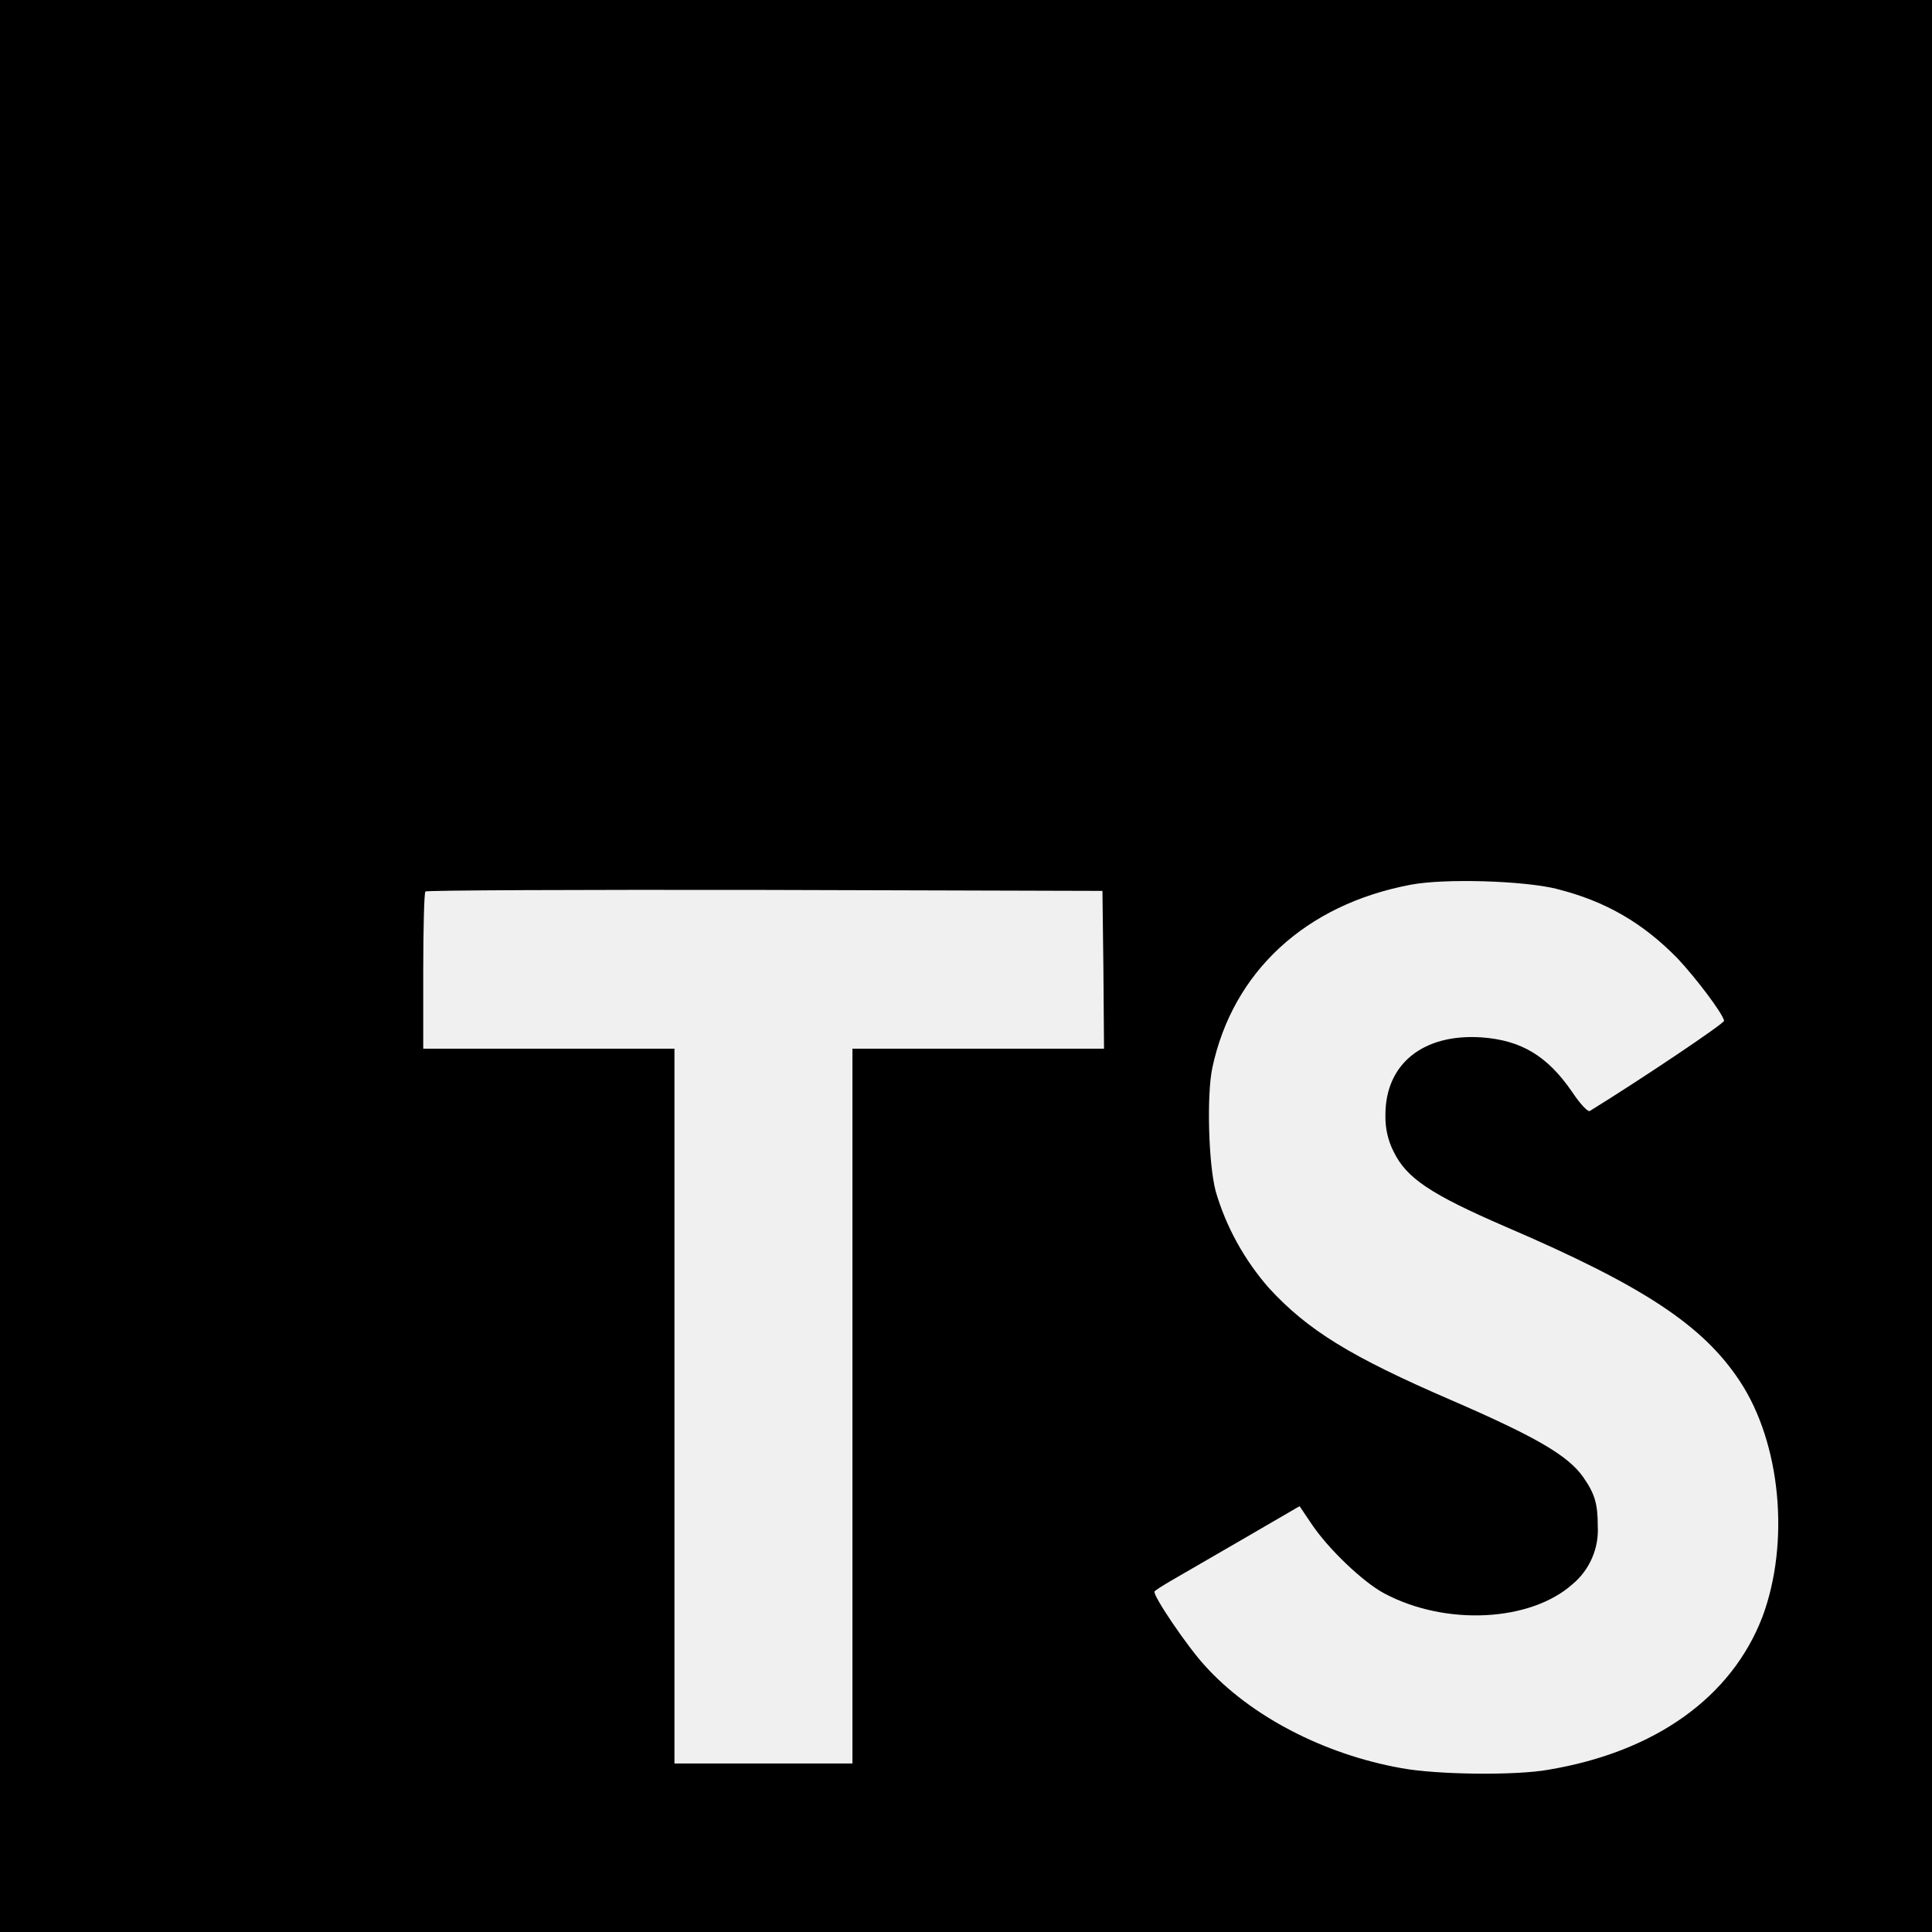
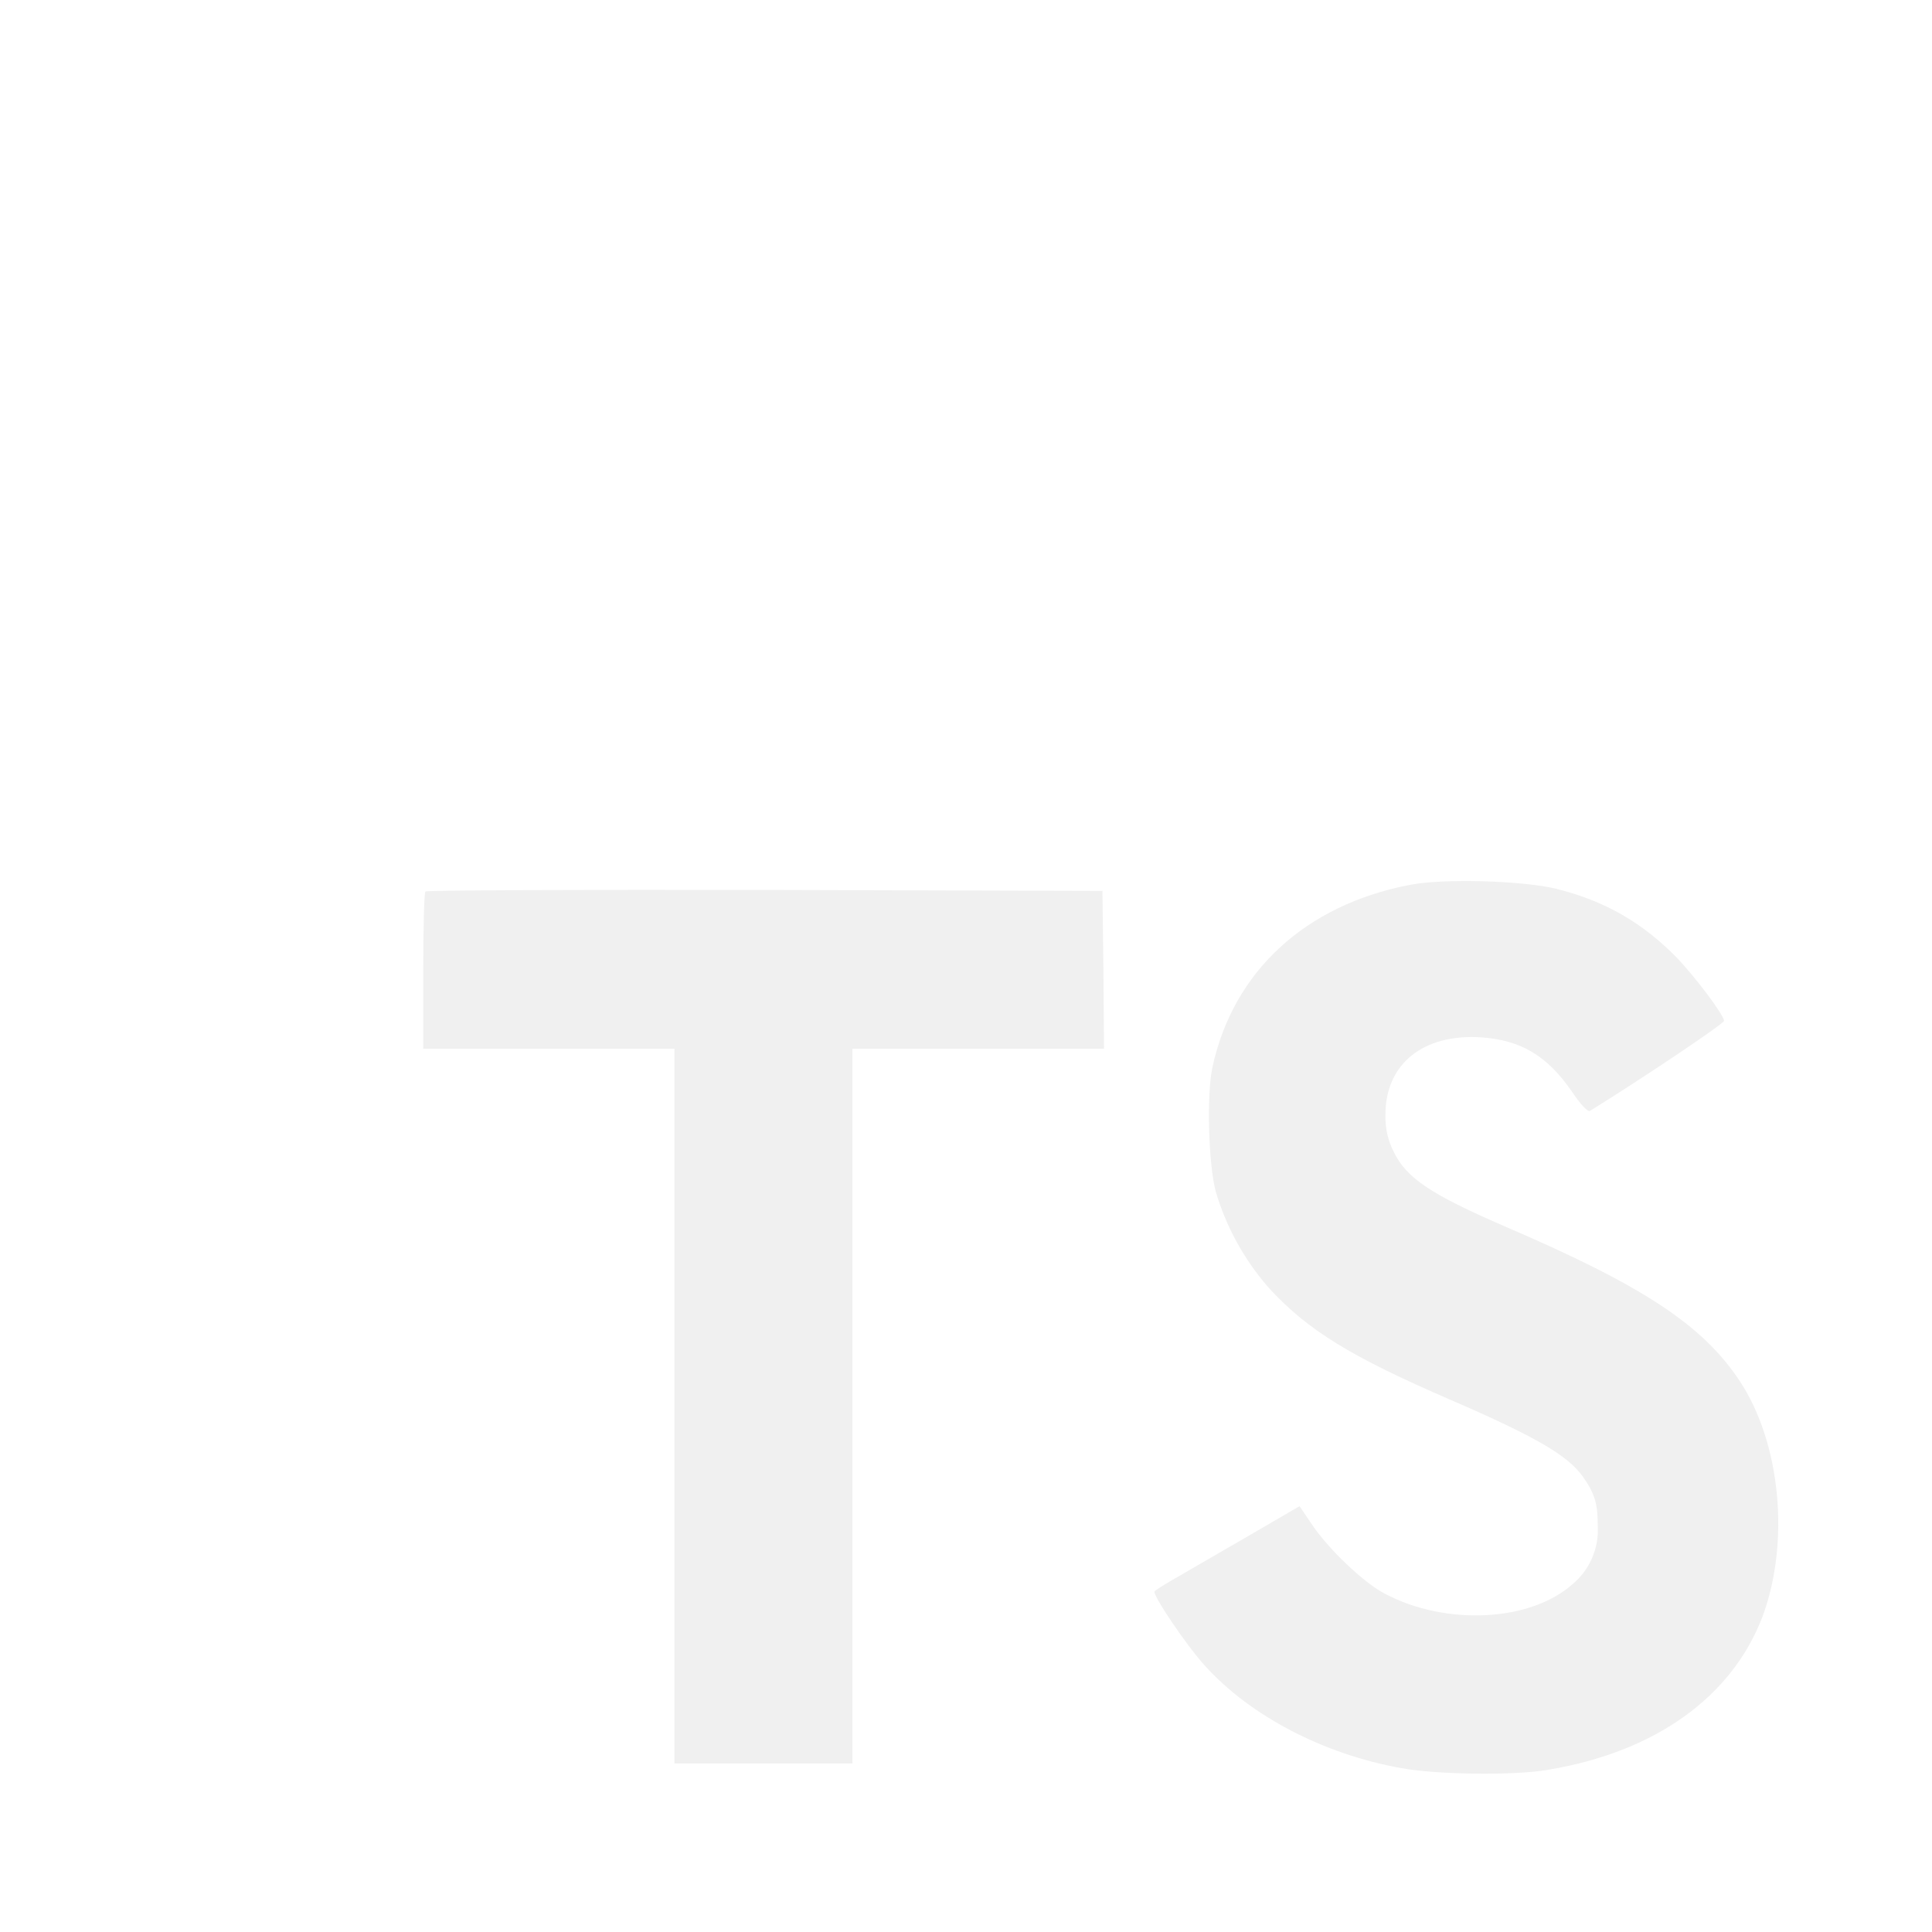
- <svg xmlns="http://www.w3.org/2000/svg" fill="#000000" width="800px" height="800px" viewBox="0 0 32 32">
+ <svg xmlns="http://www.w3.org/2000/svg" fill="white" width="800px" height="800px" viewBox="0 0 32 32">
  <path d="M0 16v16h32v-32h-32zM25.786 14.724c0.813 0.203 1.432 0.568 2.005 1.156 0.292 0.312 0.729 0.885 0.766 1.026 0.010 0.042-1.38 0.974-2.224 1.495-0.031 0.021-0.156-0.109-0.292-0.313-0.411-0.599-0.844-0.859-1.505-0.906-0.969-0.063-1.594 0.443-1.589 1.292-0.005 0.208 0.042 0.417 0.135 0.599 0.214 0.443 0.615 0.708 1.854 1.245 2.292 0.984 3.271 1.635 3.88 2.557 0.682 1.031 0.833 2.677 0.375 3.906-0.51 1.328-1.771 2.234-3.542 2.531-0.547 0.099-1.849 0.083-2.438-0.026-1.286-0.229-2.505-0.865-3.255-1.698-0.297-0.323-0.87-1.172-0.833-1.229 0.016-0.021 0.146-0.104 0.292-0.188s0.682-0.396 1.188-0.688l0.922-0.536 0.193 0.286c0.271 0.411 0.859 0.974 1.214 1.161 1.021 0.542 2.422 0.464 3.115-0.156 0.281-0.234 0.438-0.594 0.417-0.958 0-0.37-0.047-0.536-0.24-0.813-0.25-0.354-0.755-0.656-2.198-1.281-1.651-0.714-2.365-1.151-3.010-1.854-0.406-0.464-0.708-1.010-0.88-1.599-0.12-0.453-0.151-1.589-0.057-2.042 0.339-1.599 1.547-2.708 3.281-3.036 0.563-0.109 1.875-0.068 2.427 0.068zM18.276 16.063l0.010 1.307h-4.167v11.839h-2.948v-11.839h-4.161v-1.281c0-0.714 0.016-1.307 0.036-1.323 0.016-0.021 2.547-0.031 5.62-0.026l5.594 0.016z" />
</svg>
